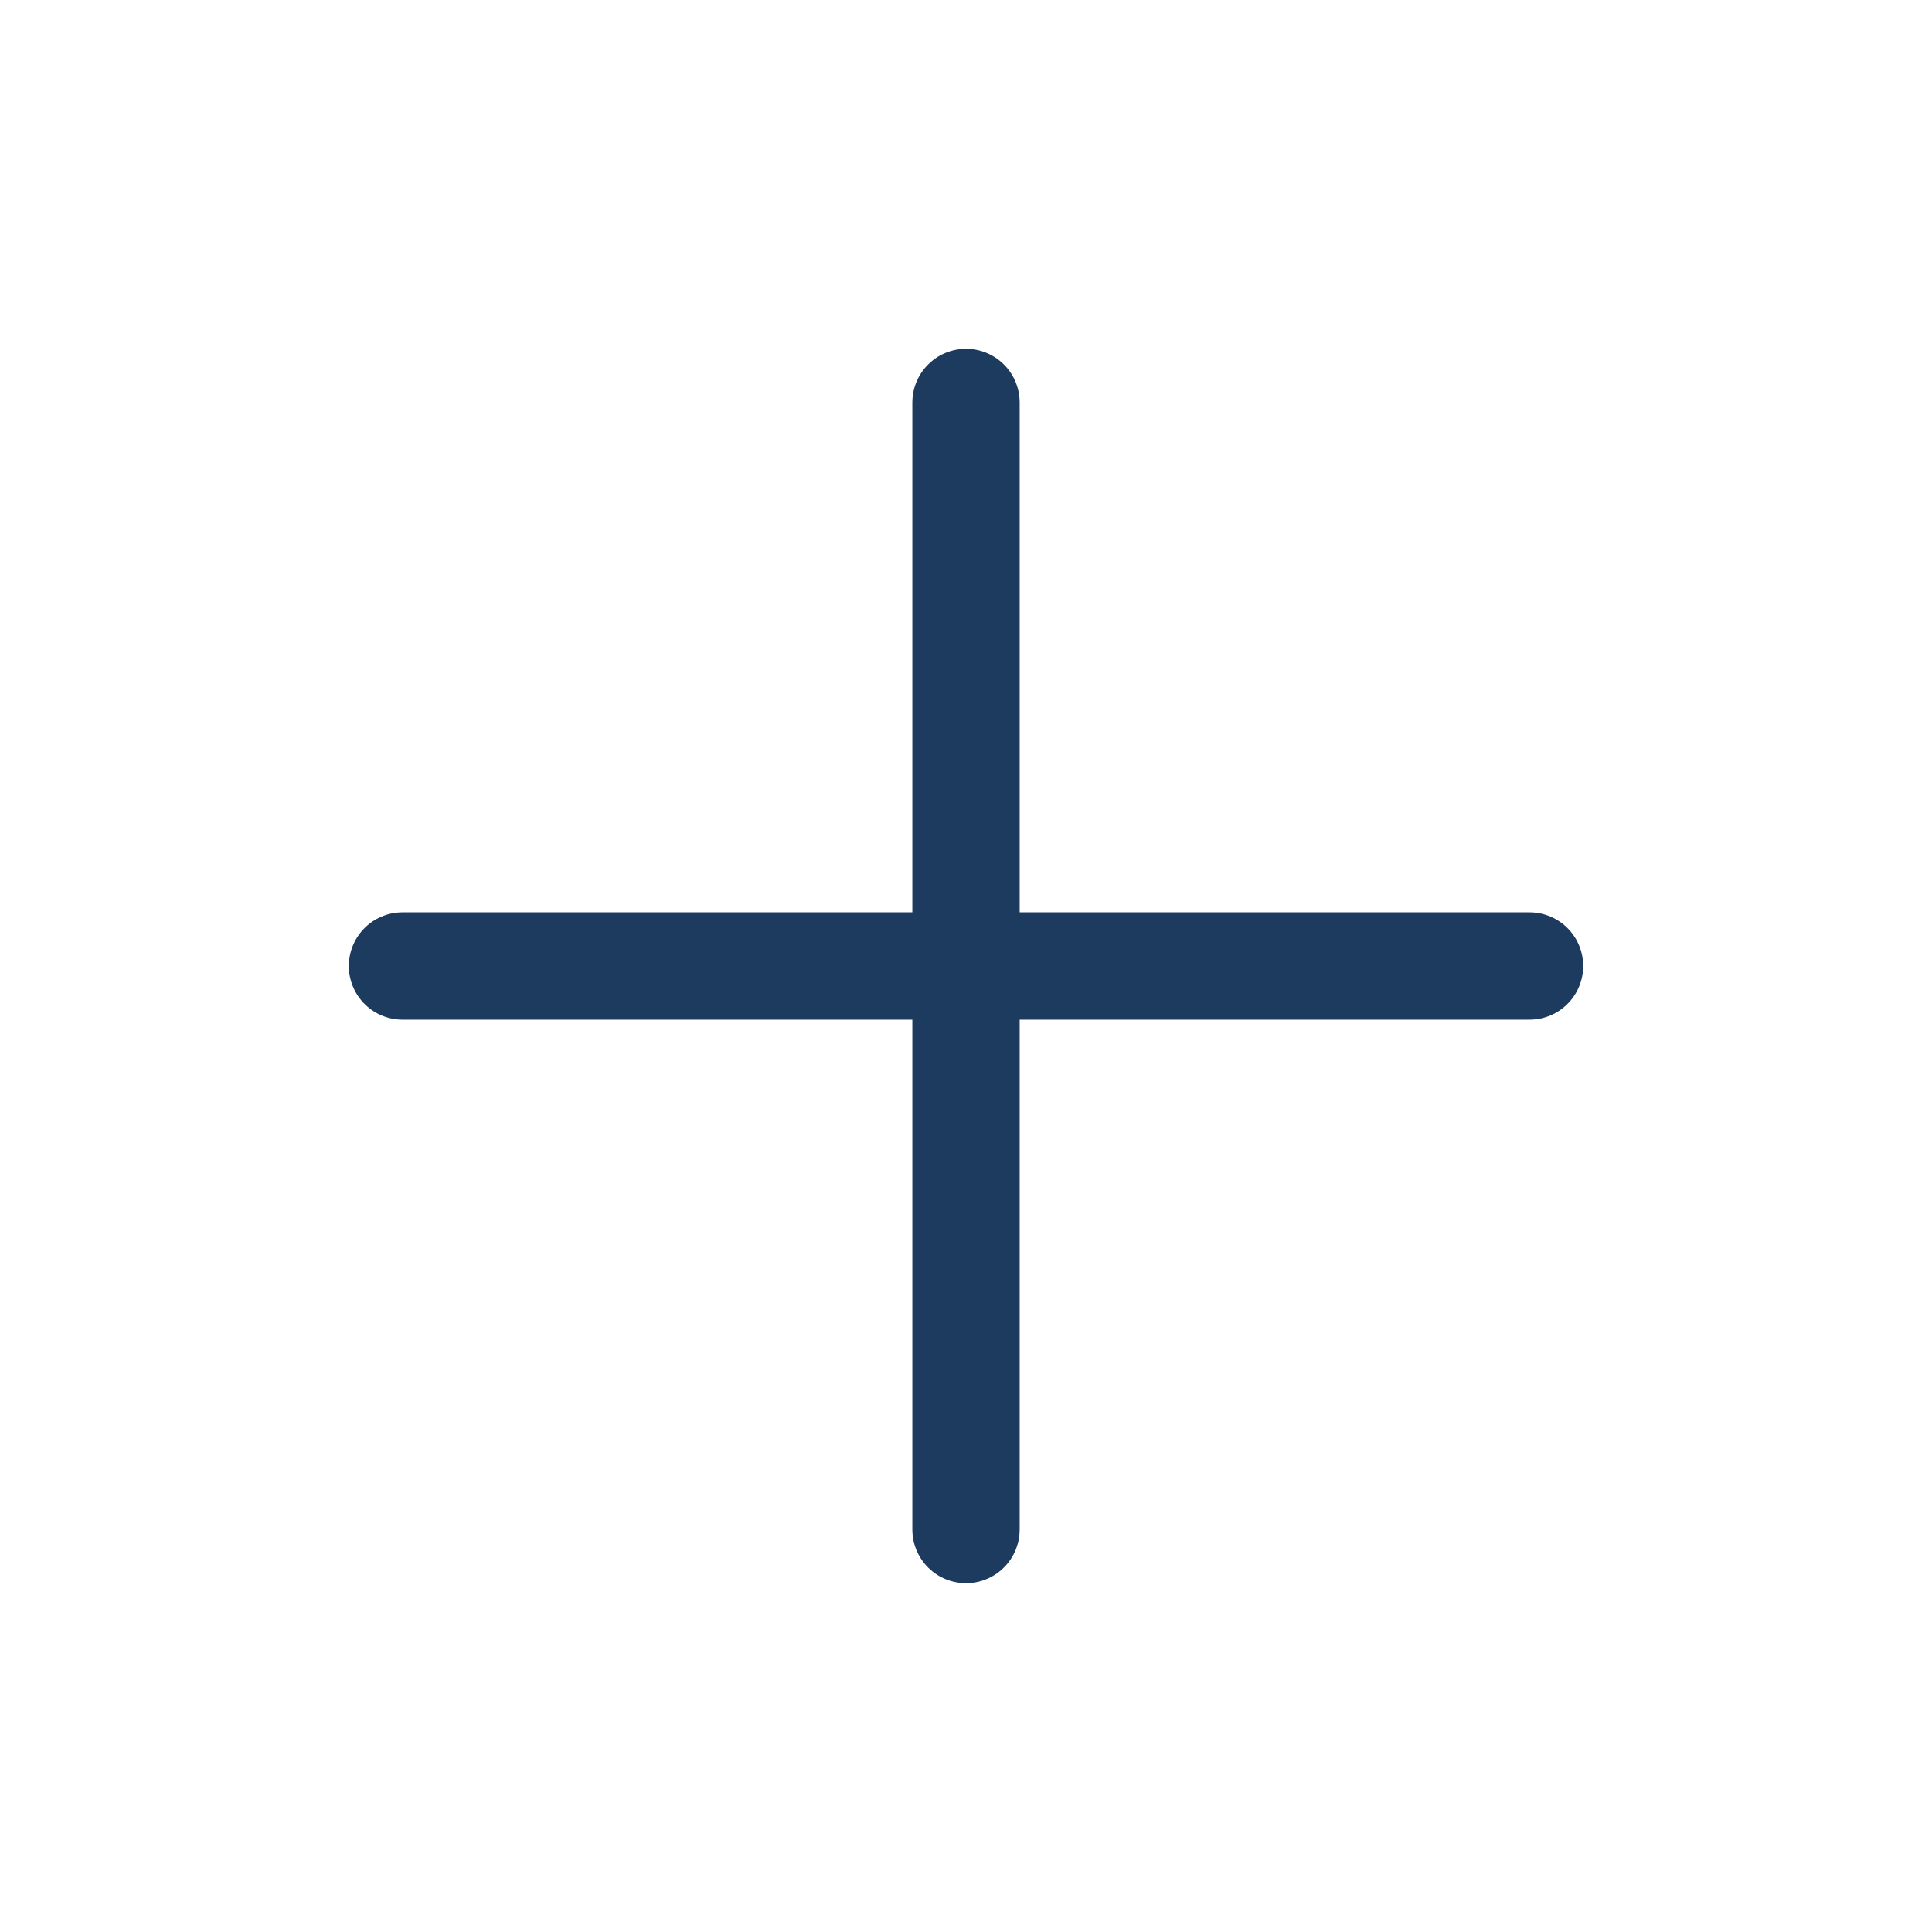
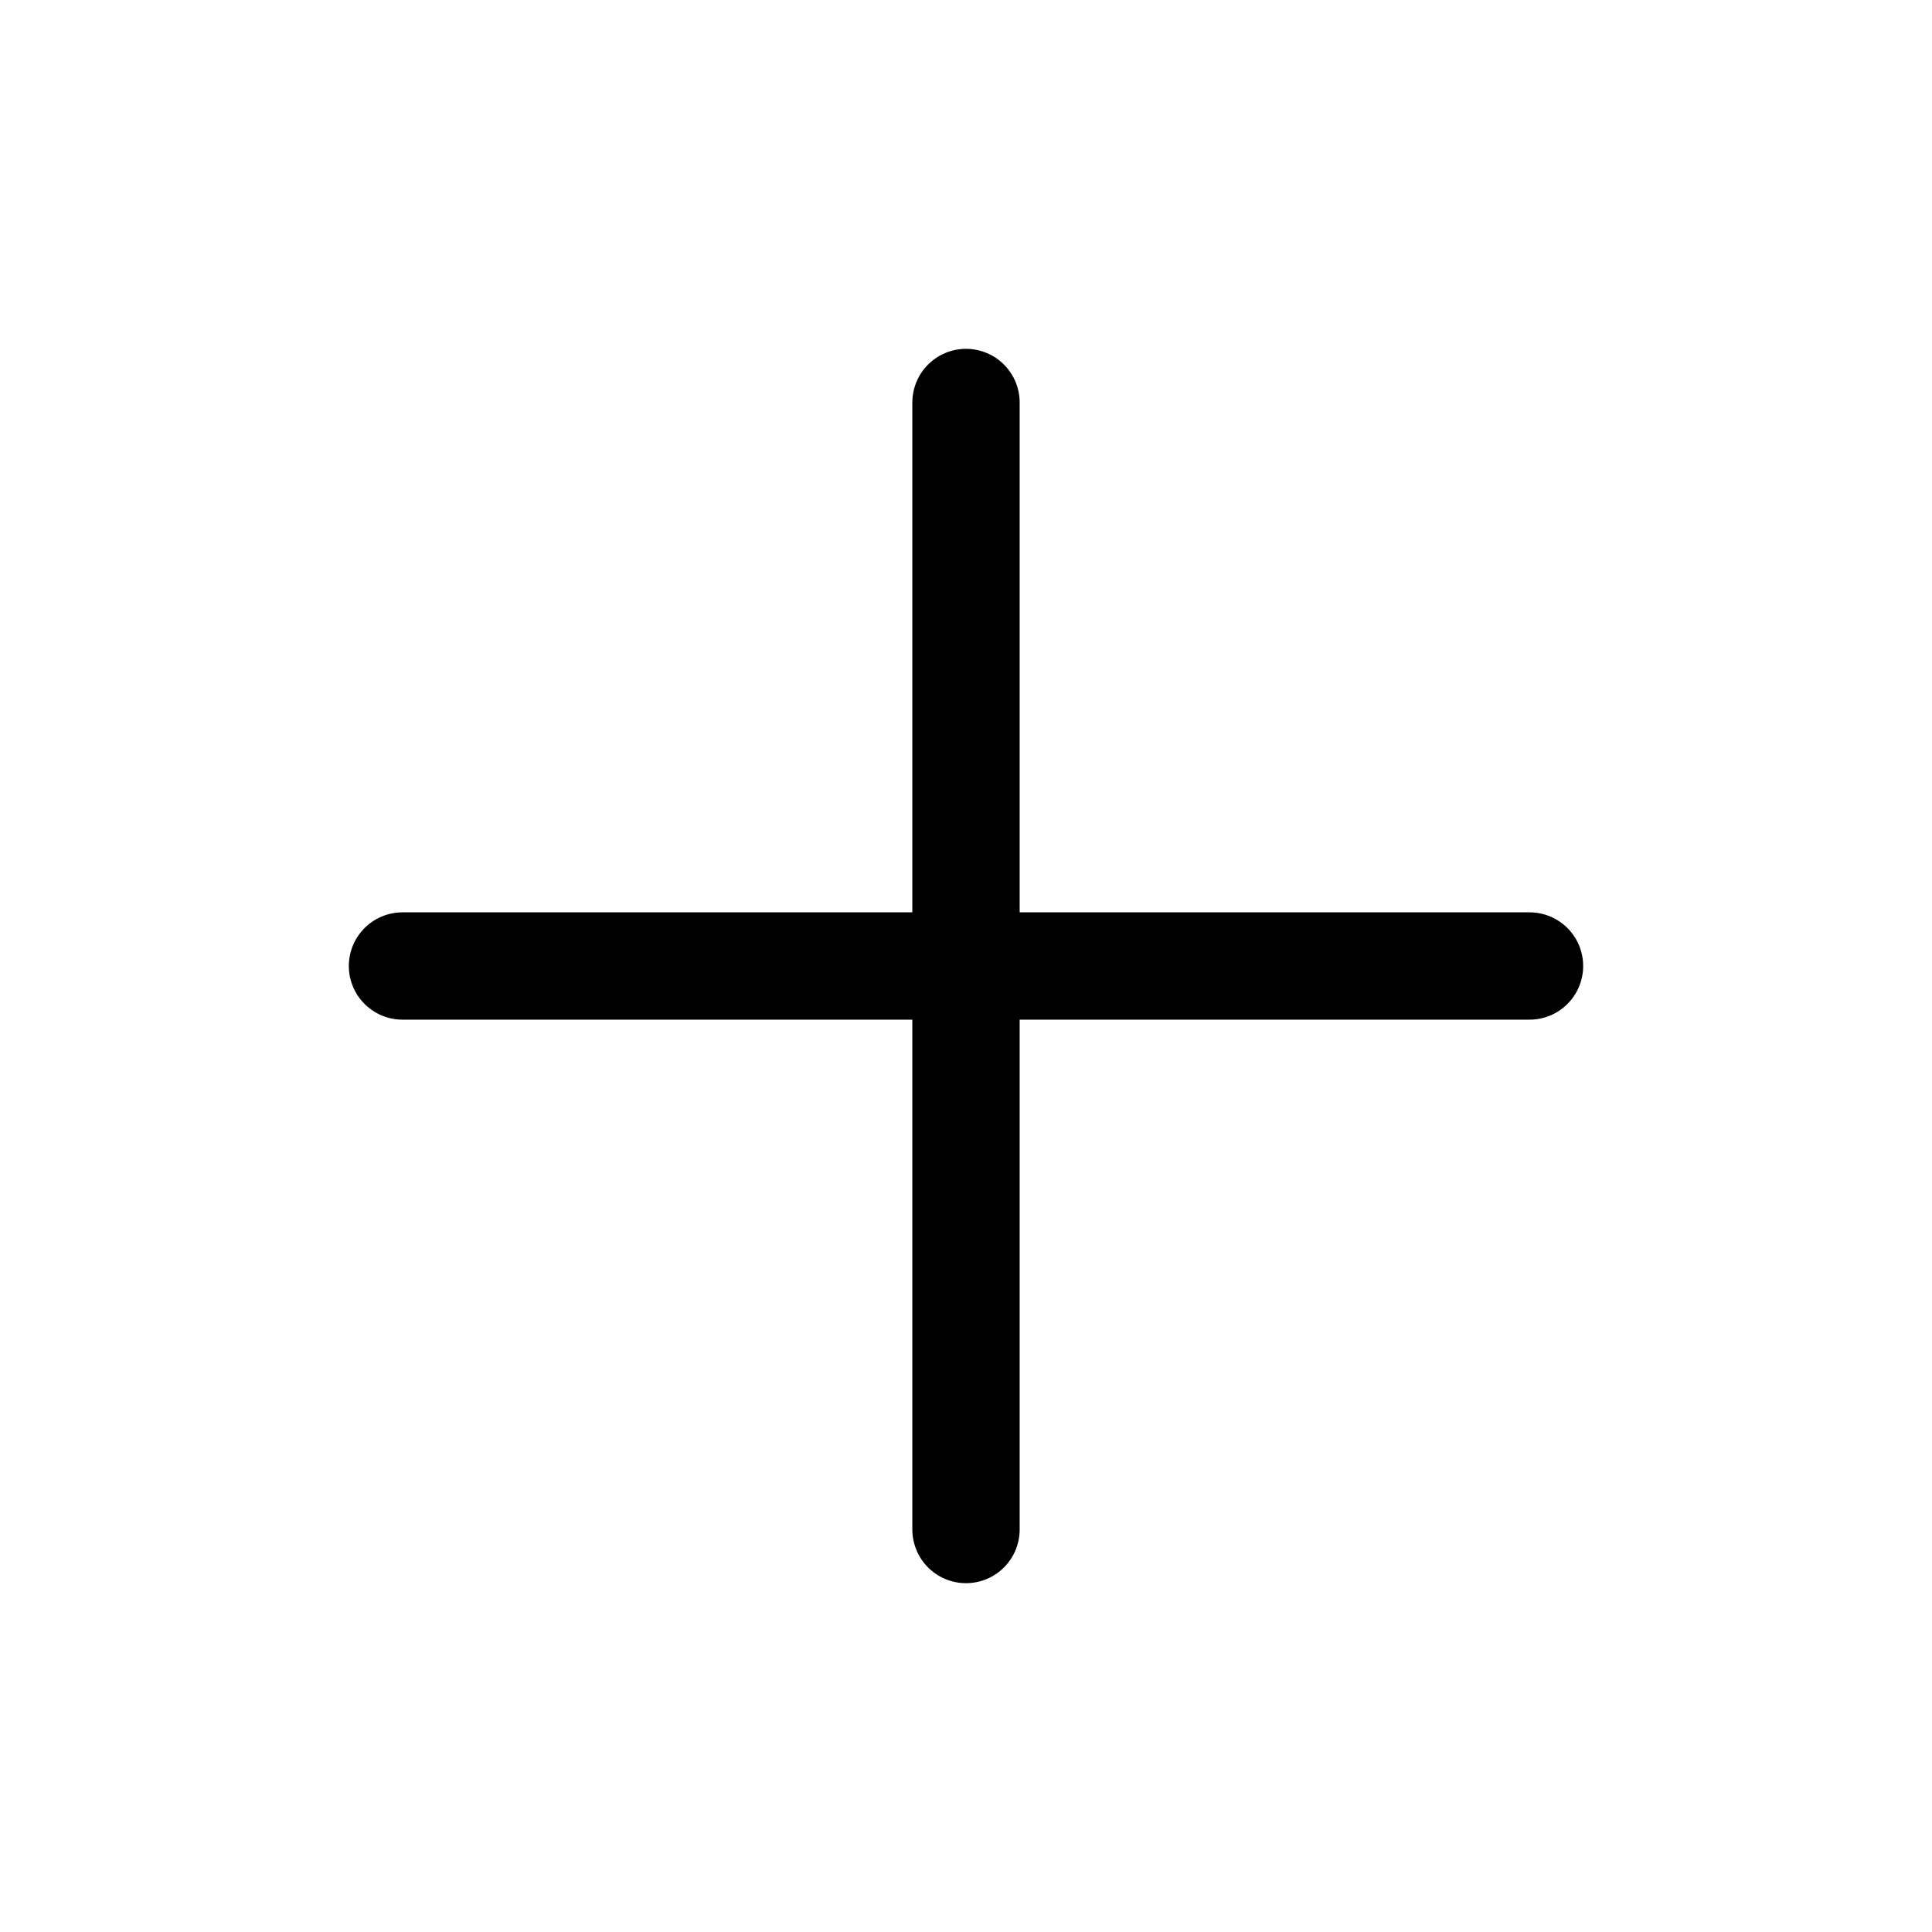
<svg xmlns="http://www.w3.org/2000/svg" width="30" height="30" viewBox="0 0 36 36" fill="none">
-   <path d="M18 7.5V28.5" stroke="#1D3A5F" stroke-width="2" stroke-linecap="round" stroke-linejoin="round" />
-   <path d="M7.5 18H28.5" stroke="#1D3A5F" stroke-width="2" stroke-linecap="round" stroke-linejoin="round" />
+   <path d="M18 7.5V28.5" stroke="currentColor" stroke-width="2" stroke-linecap="round" stroke-linejoin="round" />
+   <path d="M7.5 18H28.5" stroke="currentColor" stroke-width="2" stroke-linecap="round" stroke-linejoin="round" />
</svg>
